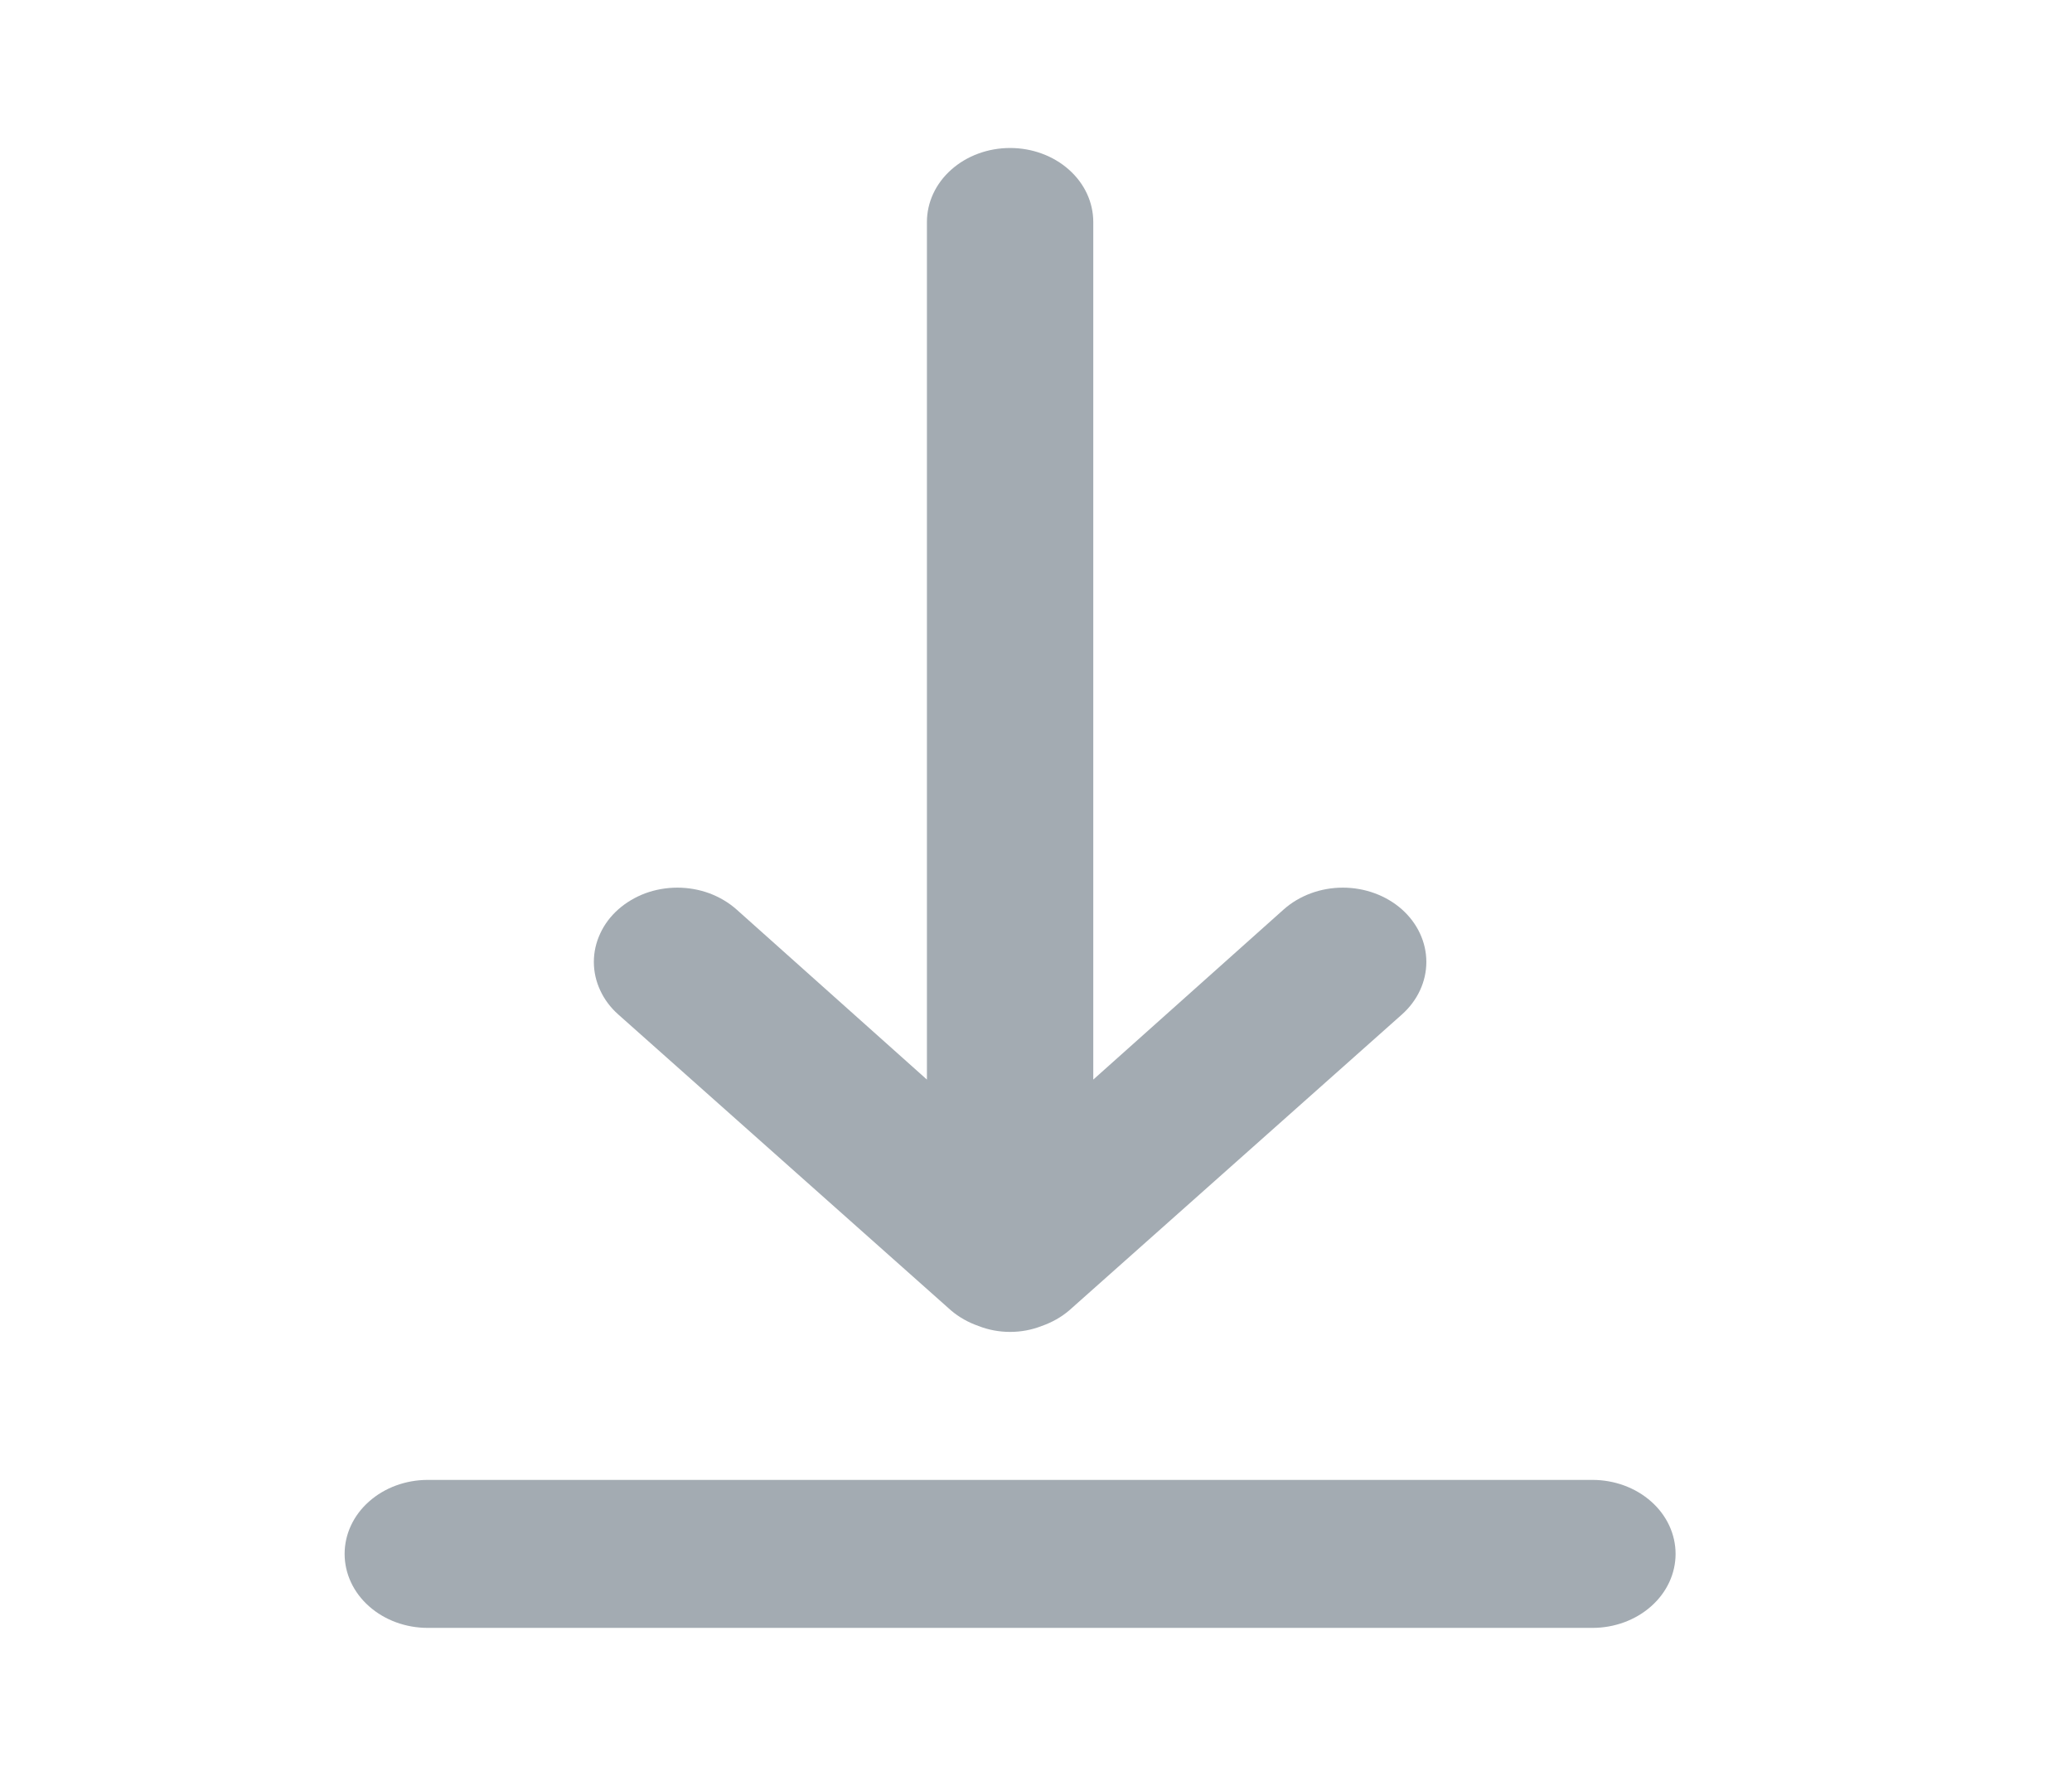
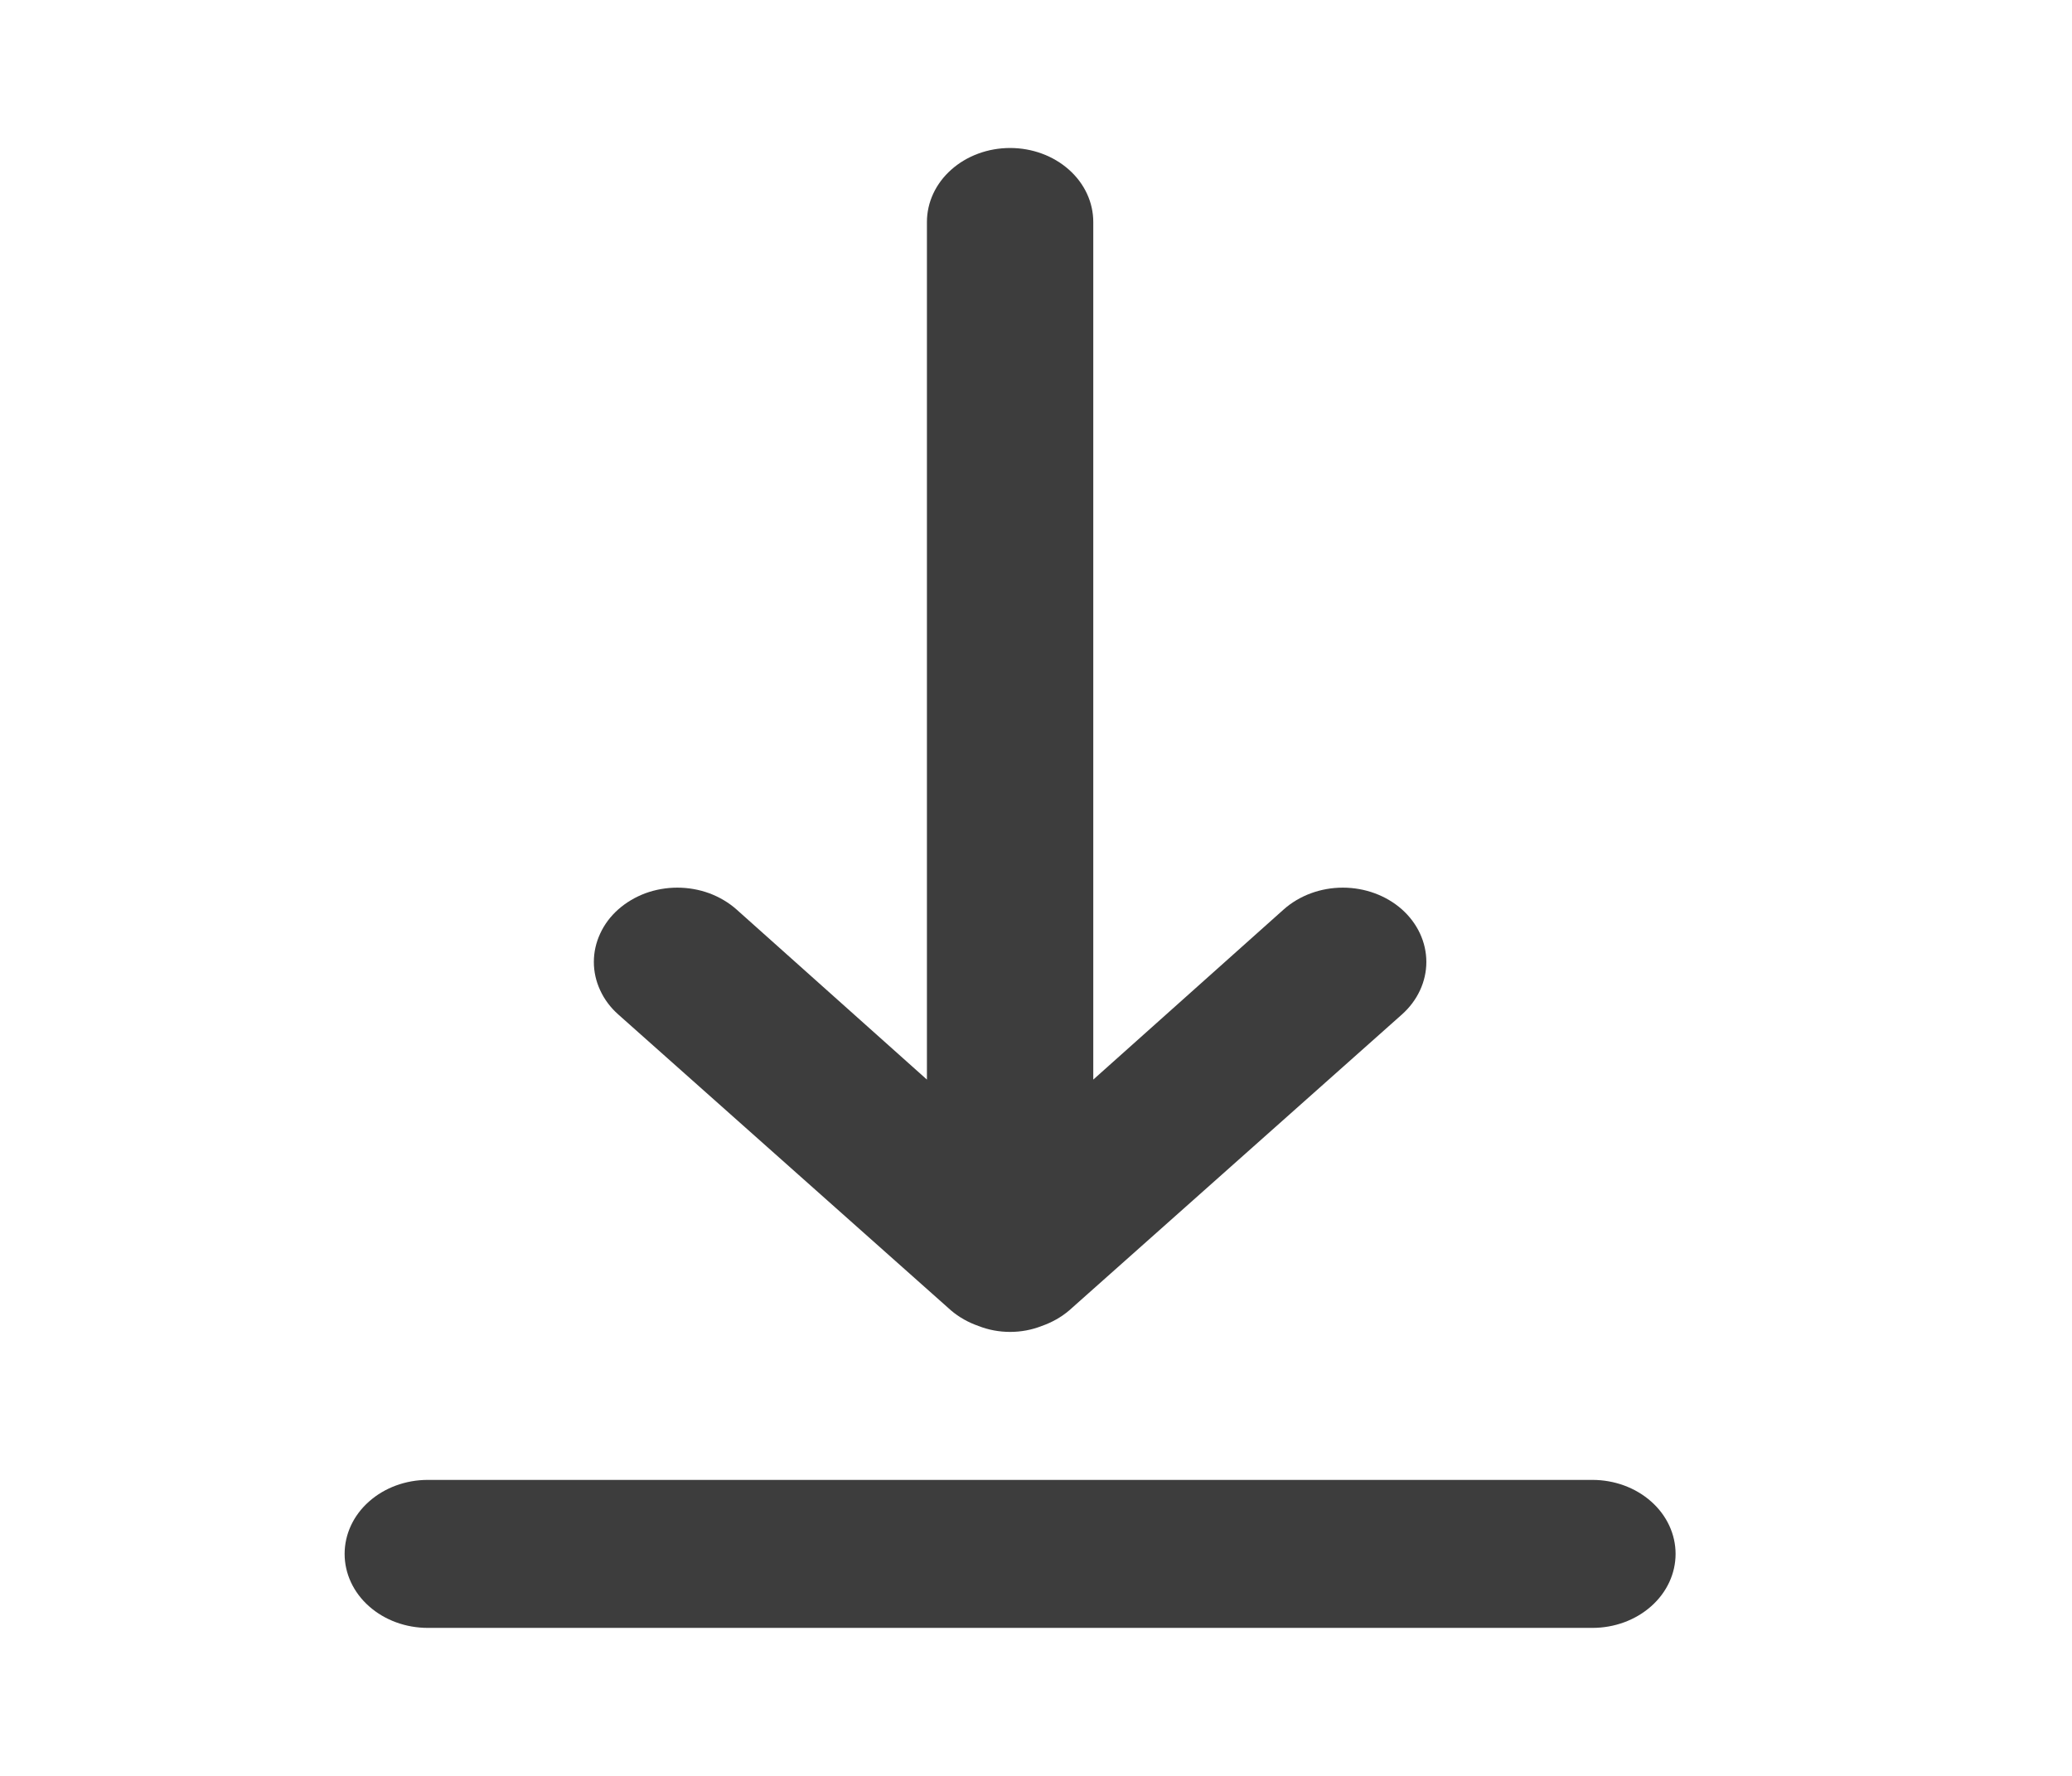
<svg xmlns="http://www.w3.org/2000/svg" class="descarga" width="28" height="24" viewBox="0 0 28 24" fill="none">
-   <path d="M21.519 20H5.781C5.483 20 5.197 20.105 4.986 20.293C4.775 20.48 4.657 20.735 4.657 21C4.657 21.265 4.775 21.52 4.986 21.707C5.197 21.895 5.483 22 5.781 22H21.519C21.817 22 22.103 21.895 22.314 21.707C22.525 21.52 22.643 21.265 22.643 21C22.643 20.735 22.525 20.48 22.314 20.293C22.103 20.105 21.817 20 21.519 20ZM12.852 17.71C12.959 17.801 13.085 17.872 13.223 17.92C13.357 17.973 13.503 18 13.65 18C13.797 18 13.943 17.973 14.077 17.92C14.215 17.872 14.341 17.801 14.448 17.71L18.945 13.71C19.156 13.522 19.275 13.266 19.275 13C19.275 12.734 19.156 12.478 18.945 12.29C18.733 12.102 18.446 11.996 18.146 11.996C17.847 11.996 17.56 12.102 17.348 12.29L14.774 14.59V3C14.774 2.735 14.656 2.48 14.445 2.293C14.234 2.105 13.948 2 13.65 2C13.352 2 13.066 2.105 12.855 2.293C12.644 2.48 12.526 2.735 12.526 3V14.59L9.952 12.29C9.847 12.197 9.722 12.123 9.585 12.072C9.448 12.022 9.302 11.996 9.153 11.996C9.005 11.996 8.858 12.022 8.721 12.072C8.585 12.123 8.46 12.197 8.355 12.29C8.25 12.383 8.167 12.494 8.111 12.616C8.054 12.738 8.025 12.868 8.025 13C8.025 13.132 8.054 13.262 8.111 13.384C8.167 13.506 8.25 13.617 8.355 13.71L12.852 17.71Z" fill="#A3ABB2" />
+   <path d="M21.519 20H5.781C5.483 20 5.197 20.105 4.986 20.293C4.775 20.48 4.657 20.735 4.657 21C4.657 21.265 4.775 21.52 4.986 21.707C5.197 21.895 5.483 22 5.781 22H21.519C21.817 22 22.103 21.895 22.314 21.707C22.525 21.52 22.643 21.265 22.643 21C22.643 20.735 22.525 20.48 22.314 20.293C22.103 20.105 21.817 20 21.519 20ZM12.852 17.71C12.959 17.801 13.085 17.872 13.223 17.92C13.357 17.973 13.503 18 13.65 18C13.797 18 13.943 17.973 14.077 17.92C14.215 17.872 14.341 17.801 14.448 17.71L18.945 13.71C19.156 13.522 19.275 13.266 19.275 13C19.275 12.734 19.156 12.478 18.945 12.29C18.733 12.102 18.446 11.996 18.146 11.996C17.847 11.996 17.56 12.102 17.348 12.29L14.774 14.59V3C14.774 2.735 14.656 2.48 14.445 2.293C14.234 2.105 13.948 2 13.65 2C13.352 2 13.066 2.105 12.855 2.293C12.644 2.48 12.526 2.735 12.526 3V14.59L9.952 12.29C9.847 12.197 9.722 12.123 9.585 12.072C9.448 12.022 9.302 11.996 9.153 11.996C9.005 11.996 8.858 12.022 8.721 12.072C8.585 12.123 8.46 12.197 8.355 12.29C8.25 12.383 8.167 12.494 8.111 12.616C8.054 12.738 8.025 12.868 8.025 13C8.025 13.132 8.054 13.262 8.111 13.384C8.167 13.506 8.25 13.617 8.355 13.71L12.852 17.71Z" fill="#3D3D3D" />
</svg>
